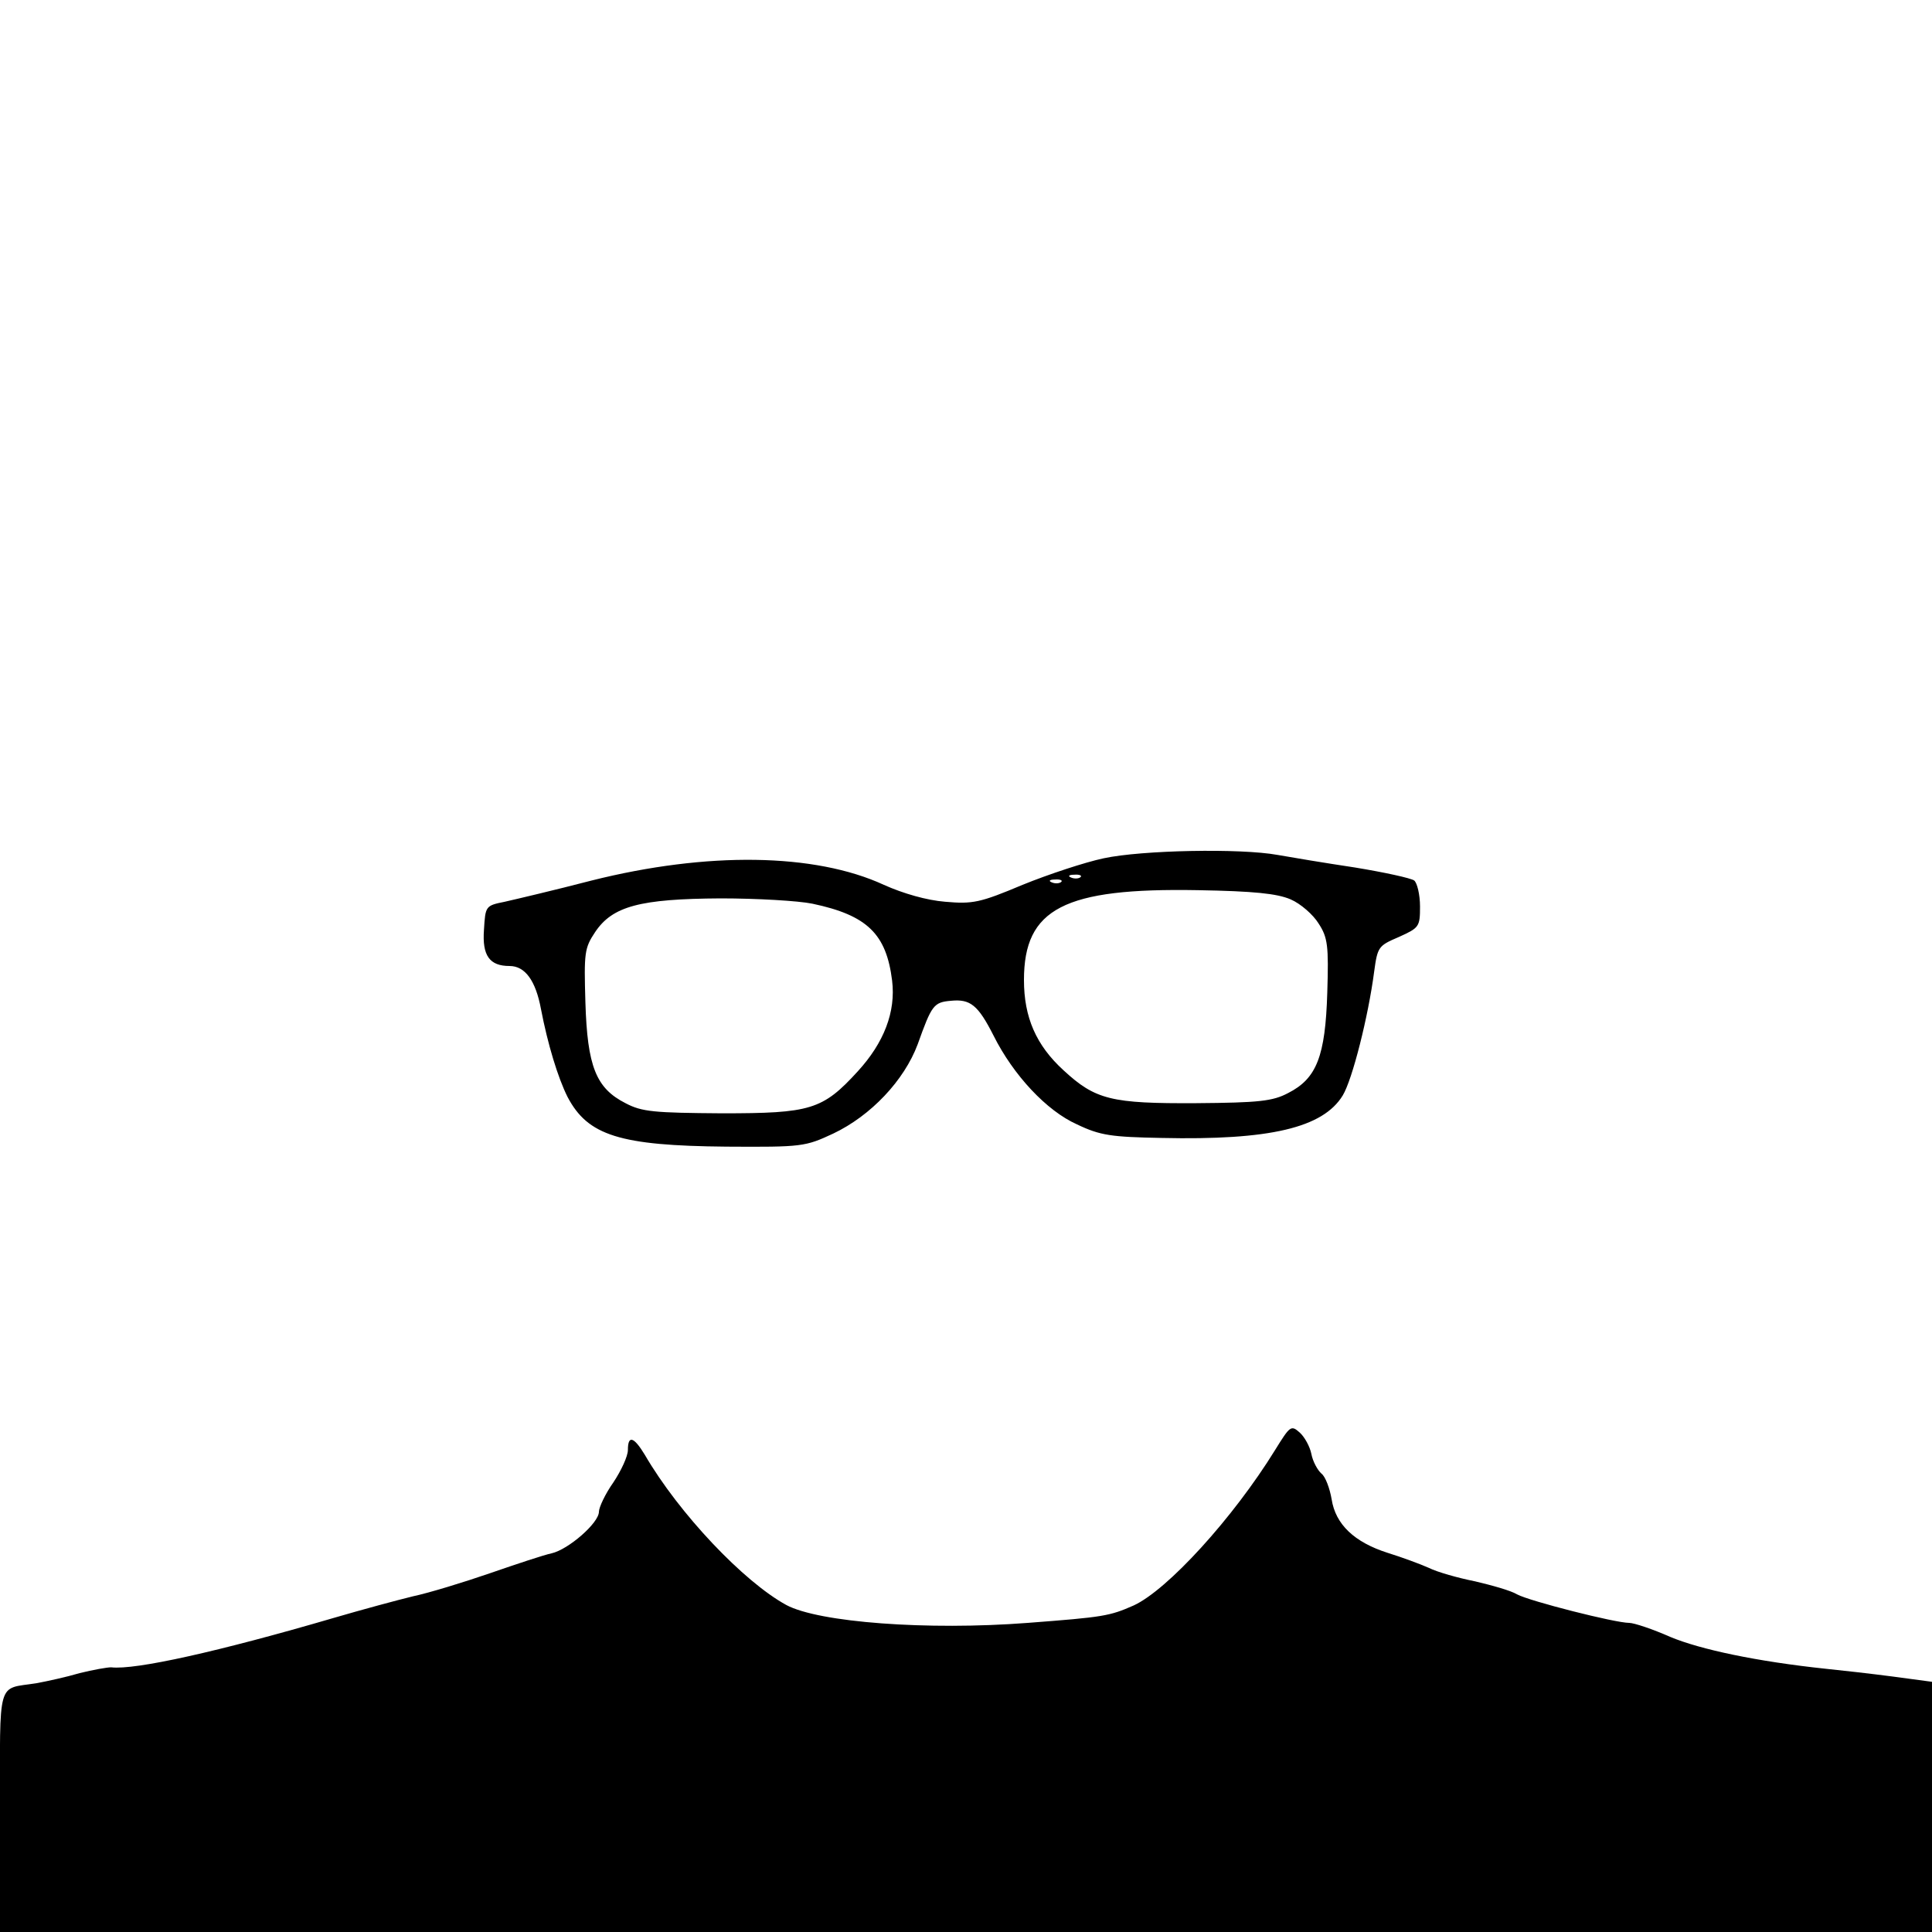
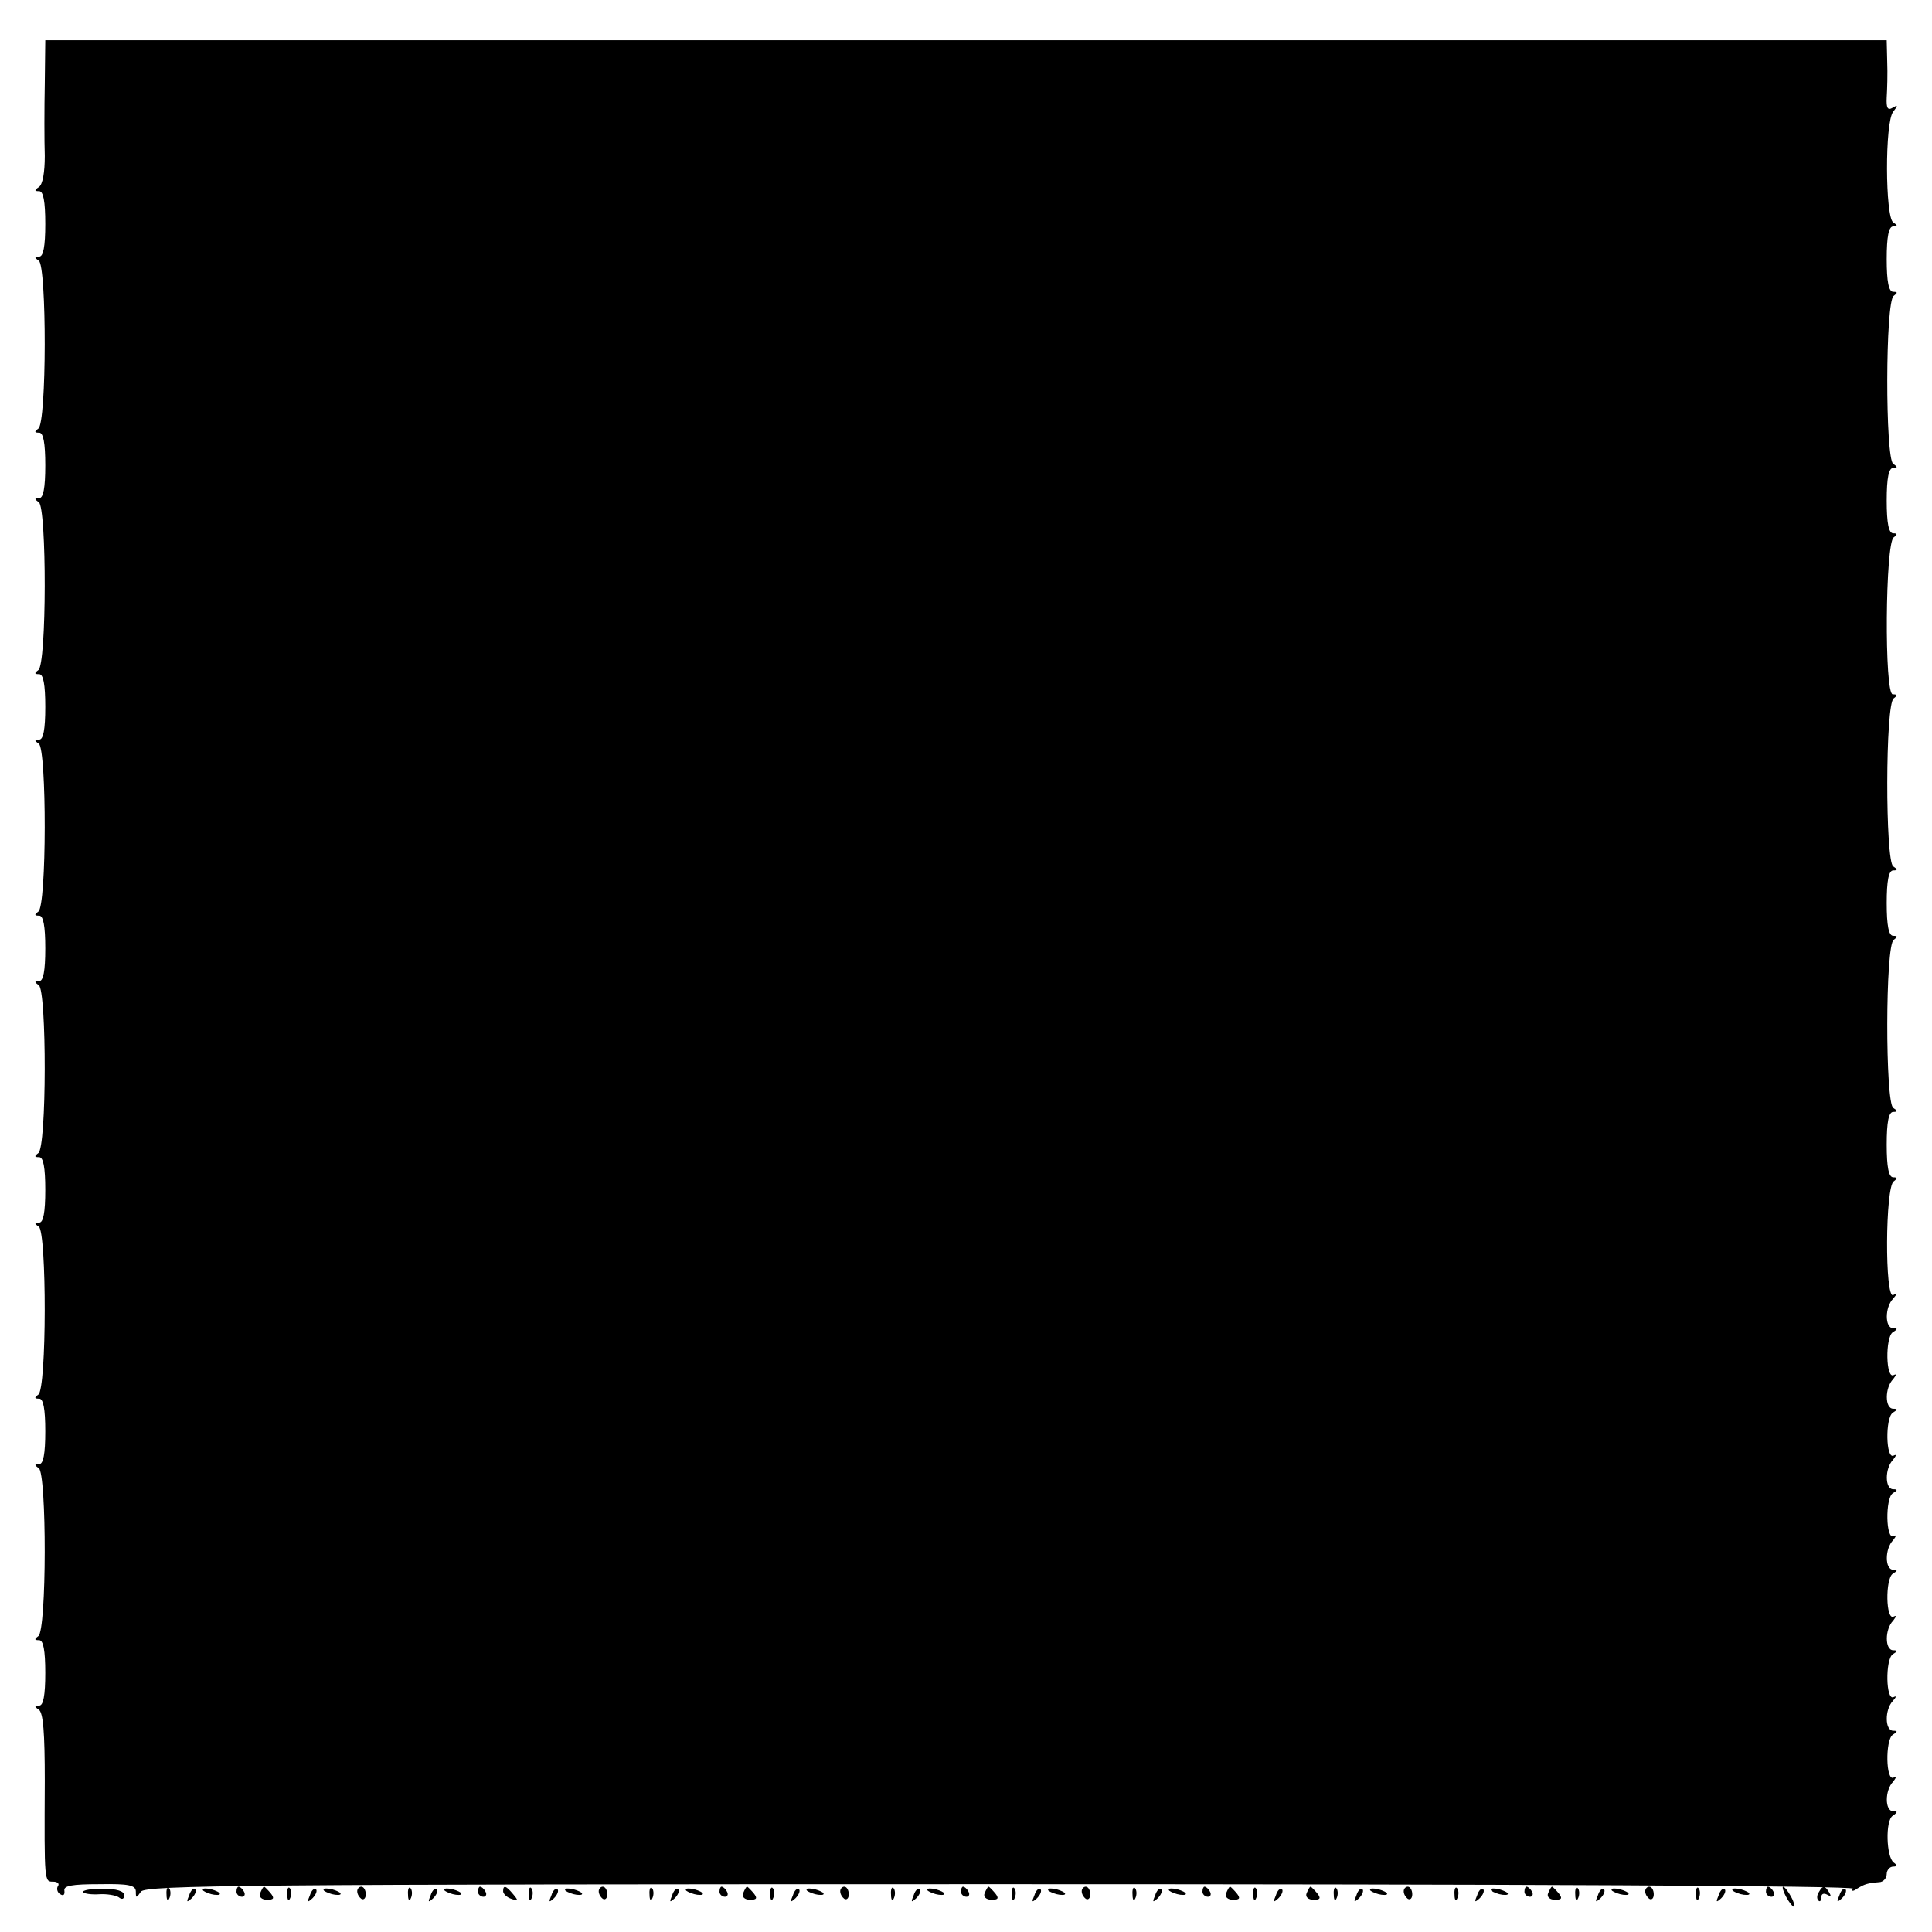
- <svg xmlns="http://www.w3.org/2000/svg" version="1.0" width="16pt" height="16pt" viewBox="0 0 16 16" preserveAspectRatio="xMidYMid meet">
-   <g transform="translate(0,16) scale(0.004,-0.004)" fill="#000000" stroke="none">
-     <path d="M2285 2223 c-38 -8 -114 -33 -168 -55 -88 -37 -103 -40 -160 -35 -38 3 -87 17 -127 35 -143 66 -366 69 -605 9 -77 -20 -158 -39 -180 -44 -40 -8 -40 -9 -43 -58 -4 -54 12 -75 53 -75 32 0 54 -30 65 -89 14 -73 35 -142 55 -182 42 -80 108 -101 329 -103 157 -1 163 0 221 27 78 37 147 110 175 185 29 81 33 87 69 90 40 4 56 -9 88 -72 41 -82 110 -156 173 -184 48 -23 71 -26 175 -28 224 -5 334 21 375 88 20 33 53 164 65 256 7 52 9 54 51 72 42 19 44 21 44 63 0 25 -6 49 -12 54 -7 5 -62 17 -123 27 -60 9 -132 21 -160 26 -77 14 -281 10 -360 -7z m-48 -39 c-3 -3 -12 -4 -19 -1 -8 3 -5 6 6 6 11 1 17 -2 13 -5z m-40 -10 c-3 -3 -12 -4 -19 -1 -8 3 -5 6 6 6 11 1 17 -2 13 -5z m475 -36 c21 -9 47 -32 58 -50 19 -29 21 -46 18 -143 -4 -132 -22 -178 -81 -208 -32 -17 -61 -20 -190 -21 -176 -1 -209 7 -275 68 -57 52 -82 110 -82 187 0 148 83 191 360 186 116 -2 164 -7 192 -19z m-990 -9 c114 -24 153 -63 165 -159 8 -65 -17 -129 -71 -188 -73 -80 -98 -87 -281 -87 -141 1 -166 3 -200 21 -61 31 -79 76 -83 209 -3 102 -2 112 20 145 36 54 93 69 260 70 75 0 161 -5 190 -11z" />
-     <path d="M2640 998 c-87 -141 -223 -290 -293 -322 -50 -22 -62 -24 -219 -36 -208 -16 -433 1 -500 37 -88 48 -222 189 -293 311 -23 38 -35 41 -35 10 0 -13 -14 -43 -30 -67 -17 -24 -30 -52 -30 -61 0 -23 -63 -78 -98 -86 -15 -3 -72 -22 -127 -41 -55 -19 -127 -41 -160 -48 -33 -8 -107 -28 -165 -45 -236 -69 -410 -108 -460 -102 -8 0 -37 -5 -65 -12 -27 -8 -68 -17 -90 -21 -82 -13 -75 13 -75 -266 l0 -249 2000 0 2000 0 0 259 0 259 -82 11 c-46 6 -108 13 -138 16 -142 15 -260 40 -322 66 -36 16 -75 29 -85 29 -29 0 -206 45 -232 59 -13 8 -53 19 -87 27 -35 7 -78 19 -96 28 -18 8 -56 22 -85 31 -69 22 -108 59 -116 111 -4 23 -13 47 -21 53 -8 7 -18 25 -21 41 -3 15 -14 35 -24 44 -18 16 -20 14 -51 -36z" />
+ <svg xmlns="http://www.w3.org/2000/svg" version="1.0" width="384pt" height="384pt" viewBox="0 0 384 384" preserveAspectRatio="xMidYMid meet">
+   <g transform="translate(0,384) scale(0.1,-0.1)" fill="#000000" stroke="none">
+     <path d="M89 3673 c-1 -49 -1 -113 0 -143 0 -32 -4 -57 -12 -62 -9 -6 -9 -8 1 -8 8 0 12 -20 12 -65 0 -45 -4 -65 -12 -65 -10 0 -10 -2 -1 -8 16 -10 16 -324 -1 -334 -8 -6 -8 -8 2 -8 8 0 12 -20 12 -65 0 -45 -4 -65 -12 -65 -10 0 -10 -2 -1 -8 16 -10 16 -324 -1 -334 -8 -6 -8 -8 2 -8 8 0 12 -20 12 -65 0 -45 -4 -65 -12 -65 -10 0 -10 -2 -1 -8 16 -10 16 -324 -1 -334 -8 -6 -8 -8 2 -8 8 0 12 -20 12 -65 0 -45 -4 -65 -12 -65 -10 0 -10 -2 -1 -8 16 -10 16 -324 -1 -334 -8 -6 -8 -8 2 -8 8 0 12 -20 12 -65 0 -45 -4 -65 -12 -65 -10 0 -10 -2 -1 -8 16 -10 16 -324 -1 -334 -8 -6 -8 -8 2 -8 8 0 12 -20 12 -65 0 -45 -4 -65 -12 -65 -10 0 -10 -2 -1 -8 16 -10 16 -324 -1 -334 -8 -6 -8 -8 2 -8 8 0 12 -20 12 -65 0 -45 -4 -65 -12 -65 -10 0 -10 -2 -1 -8 9 -6 12 -46 12 -142 -1 -203 -1 -200 17 -200 8 0 13 -4 9 -9 -3 -5 -1 -13 5 -16 6 -4 9 -1 8 7 -2 10 15 13 70 13 58 1 72 -2 72 -15 0 -13 1 -13 10 0 8 13 209 15 1709 15 1026 0 1697 -3 1694 -9 -4 -5 0 -6 8 0 15 9 20 11 44 13 8 0 15 8 15 16 0 8 6 15 13 15 8 0 8 3 1 8 -15 11 -17 84 -2 93 10 7 10 9 1 9 -17 0 -17 42 0 59 6 8 7 11 1 8 -16 -9 -17 75 -2 85 10 6 10 8 1 8 -17 0 -17 42 -1 59 7 8 8 11 2 8 -16 -9 -17 75 -2 85 10 6 10 8 1 8 -17 0 -17 42 0 59 6 8 7 11 1 8 -16 -9 -17 75 -2 85 10 6 10 8 1 8 -17 0 -17 42 0 59 6 8 7 11 1 8 -16 -9 -17 75 -2 85 10 6 10 8 1 8 -17 0 -17 42 0 59 6 8 7 11 1 8 -16 -9 -17 75 -2 85 10 6 10 8 1 8 -17 0 -17 42 0 59 6 8 7 11 1 8 -16 -9 -17 75 -2 85 10 6 10 8 1 8 -17 0 -17 42 0 59 9 11 9 12 0 7 -17 -9 -16 215 1 226 8 6 7 8 -1 8 -9 0 -13 20 -13 65 0 45 4 65 13 65 9 0 9 2 0 8 -16 10 -16 324 1 334 8 6 8 8 -1 8 -9 0 -13 20 -13 65 0 45 4 65 13 65 9 0 9 2 0 8 -16 10 -16 324 1 334 8 6 7 8 -2 8 -17 0 -15 301 2 312 8 6 7 8 -1 8 -9 0 -13 20 -13 65 0 45 4 65 13 65 9 0 9 2 0 8 -16 10 -16 324 1 334 8 6 8 8 -1 8 -9 0 -13 20 -13 65 0 45 4 65 13 65 9 0 9 2 0 8 -16 10 -17 200 0 220 10 13 9 14 -1 8 -10 -6 -13 -1 -12 20 1 16 2 48 1 72 l-1 42 -1830 0 -1830 0 -1 -87z" />
+     <path d="M165 79 c3 -3 17 -5 32 -4 15 1 33 -2 39 -6 6 -5 11 -4 11 4 0 8 -15 13 -43 13 -23 0 -41 -3 -39 -7z" />
+     <path d="M331 74 c0 -11 3 -14 6 -6 3 7 2 16 -1 19 -3 4 -6 -2 -5 -13z" />
+     <path d="M376 73 c-6 -14 -5 -15 5 -6 7 7 10 15 7 18 -3 3 -9 -2 -12 -12z" />
+     <path d="M404 82 c4 -3 14 -7 22 -8 9 -1 13 0 10 4 -4 3 -14 7 -22 8 -9 1 -13 0 -10 -4z" />
+     <path d="M470 80 c0 -5 5 -10 11 -10 5 0 7 5 4 10 -3 6 -8 10 -11 10 -2 0 -4 -4 -4 -10z" />
+     <path d="M517 77 c-3 -7 3 -13 14 -13 13 0 15 3 7 13 -6 7 -12 13 -13 13 -2 0 -5 -6 -8 -13z" />
+     <path d="M571 74 c0 -11 3 -14 6 -6 3 7 2 16 -1 19 -3 4 -6 -2 -5 -13z" />
+     <path d="M616 73 c-6 -14 -5 -15 5 -6 7 7 10 15 7 18 -3 3 -9 -2 -12 -12z" />
+     <path d="M644 82 c4 -3 14 -7 22 -8 9 -1 13 0 10 4 -4 3 -14 7 -22 8 -9 1 -13 0 -10 -4z" />
+     <path d="M710 81 c0 -6 4 -12 8 -15 5 -3 9 1 9 9 0 8 -4 15 -9 15 -4 0 -8 -4 -8 -9z" />
+     <path d="M811 74 c0 -11 3 -14 6 -6 3 7 2 16 -1 19 -3 4 -6 -2 -5 -13z" />
+     <path d="M856 73 c-6 -14 -5 -15 5 -6 7 7 10 15 7 18 -3 3 -9 -2 -12 -12z" />
+     <path d="M884 82 c4 -3 14 -7 22 -8 9 -1 13 0 10 4 -4 3 -14 7 -22 8 -9 1 -13 0 -10 -4z" />
+     <path d="M950 80 c0 -5 5 -10 11 -10 5 0 7 5 4 10 -3 6 -8 10 -11 10 -2 0 -4 -4 -4 -10z" />
+     <path d="M1000 81 c0 -5 7 -12 16 -15 14 -5 15 -4 4 9 -14 17 -20 19 -20 6z" />
+     <path d="M1051 74 c0 -11 3 -14 6 -6 3 7 2 16 -1 19 -3 4 -6 -2 -5 -13z" />
+     <path d="M1096 73 c-6 -14 -5 -15 5 -6 7 7 10 15 7 18 -3 3 -9 -2 -12 -12z" />
+     <path d="M1124 82 c4 -3 14 -7 22 -8 9 -1 13 0 10 4 -4 3 -14 7 -22 8 -9 1 -13 0 -10 -4z" />
+     <path d="M1190 81 c0 -6 4 -12 8 -15 5 -3 9 1 9 9 0 8 -4 15 -9 15 -4 0 -8 -4 -8 -9z" />
+     <path d="M1291 74 c0 -11 3 -14 6 -6 3 7 2 16 -1 19 -3 4 -6 -2 -5 -13z" />
+     <path d="M1336 73 c-6 -14 -5 -15 5 -6 7 7 10 15 7 18 -3 3 -9 -2 -12 -12z" />
+     <path d="M1364 82 c4 -3 14 -7 22 -8 9 -1 13 0 10 4 -4 3 -14 7 -22 8 -9 1 -13 0 -10 -4z" />
+     <path d="M1430 80 c0 -5 5 -10 11 -10 5 0 7 5 4 10 -3 6 -8 10 -11 10 -2 0 -4 -4 -4 -10z" />
+     <path d="M1477 77 c-3 -7 3 -13 14 -13 13 0 15 3 7 13 -6 7 -12 13 -13 13 -2 0 -5 -6 -8 -13z" />
+     <path d="M1531 74 c0 -11 3 -14 6 -6 3 7 2 16 -1 19 -3 4 -6 -2 -5 -13z" />
+     <path d="M1576 73 c-6 -14 -5 -15 5 -6 7 7 10 15 7 18 -3 3 -9 -2 -12 -12z" />
+     <path d="M1604 82 c4 -3 14 -7 22 -8 9 -1 13 0 10 4 -4 3 -14 7 -22 8 -9 1 -13 0 -10 -4z" />
+     <path d="M1670 81 c0 -6 4 -12 8 -15 5 -3 9 1 9 9 0 8 -4 15 -9 15 -4 0 -8 -4 -8 -9z" />
+     <path d="M1771 74 c0 -11 3 -14 6 -6 3 7 2 16 -1 19 -3 4 -6 -2 -5 -13z" />
+     <path d="M1816 73 c-6 -14 -5 -15 5 -6 7 7 10 15 7 18 -3 3 -9 -2 -12 -12z" />
+     <path d="M1844 82 c4 -3 14 -7 22 -8 9 -1 13 0 10 4 -4 3 -14 7 -22 8 -9 1 -13 0 -10 -4z" />
+     <path d="M1910 80 c0 -5 5 -10 11 -10 5 0 7 5 4 10 -3 6 -8 10 -11 10 -2 0 -4 -4 -4 -10z" />
+     <path d="M1957 77 c-3 -7 3 -13 14 -13 13 0 15 3 7 13 -6 7 -12 13 -13 13 -2 0 -5 -6 -8 -13z" />
+     <path d="M2011 74 c0 -11 3 -14 6 -6 3 7 2 16 -1 19 -3 4 -6 -2 -5 -13z" />
+     <path d="M2056 73 c-6 -14 -5 -15 5 -6 7 7 10 15 7 18 -3 3 -9 -2 -12 -12z" />
+     <path d="M2084 82 c4 -3 14 -7 22 -8 9 -1 13 0 10 4 -4 3 -14 7 -22 8 -9 1 -13 0 -10 -4z" />
+     <path d="M2150 81 c0 -6 4 -12 8 -15 5 -3 9 1 9 9 0 8 -4 15 -9 15 -4 0 -8 -4 -8 -9z" />
+     <path d="M2251 74 c0 -11 3 -14 6 -6 3 7 2 16 -1 19 -3 4 -6 -2 -5 -13z" />
+     <path d="M2296 73 c-6 -14 -5 -15 5 -6 7 7 10 15 7 18 -3 3 -9 -2 -12 -12z" />
+     <path d="M2324 82 c4 -3 14 -7 22 -8 9 -1 13 0 10 4 -4 3 -14 7 -22 8 -9 1 -13 0 -10 -4z" />
+     <path d="M2390 80 c0 -5 5 -10 11 -10 5 0 7 5 4 10 -3 6 -8 10 -11 10 -2 0 -4 -4 -4 -10z" />
+     <path d="M2437 77 c-3 -7 3 -13 14 -13 13 0 15 3 7 13 -6 7 -12 13 -13 13 -2 0 -5 -6 -8 -13z" />
+     <path d="M2491 74 c0 -11 3 -14 6 -6 3 7 2 16 -1 19 -3 4 -6 -2 -5 -13z" />
+     <path d="M2536 73 c-6 -14 -5 -15 5 -6 7 7 10 15 7 18 -3 3 -9 -2 -12 -12z" />
+     <path d="M2597 77 c-3 -7 3 -13 14 -13 13 0 15 3 7 13 -6 7 -12 13 -13 13 -2 0 -5 -6 -8 -13z" />
+     <path d="M2651 74 c0 -11 3 -14 6 -6 3 7 2 16 -1 19 -3 4 -6 -2 -5 -13z" />
+     <path d="M2696 73 c-6 -14 -5 -15 5 -6 7 7 10 15 7 18 -3 3 -9 -2 -12 -12z" />
+     <path d="M2724 82 c4 -3 14 -7 22 -8 9 -1 13 0 10 4 -4 3 -14 7 -22 8 -9 1 -13 0 -10 -4z" />
+     <path d="M2790 81 c0 -6 4 -12 8 -15 5 -3 9 1 9 9 0 8 -4 15 -9 15 -4 0 -8 -4 -8 -9z" />
+     <path d="M2891 74 c0 -11 3 -14 6 -6 3 7 2 16 -1 19 -3 4 -6 -2 -5 -13z" />
+     <path d="M2936 73 c-6 -14 -5 -15 5 -6 7 7 10 15 7 18 -3 3 -9 -2 -12 -12z" />
+     <path d="M2964 82 c4 -3 14 -7 22 -8 9 -1 13 0 10 4 -4 3 -14 7 -22 8 -9 1 -13 0 -10 -4z" />
+     <path d="M3030 80 c0 -5 5 -10 11 -10 5 0 7 5 4 10 -3 6 -8 10 -11 10 -2 0 -4 -4 -4 -10z" />
+     <path d="M3077 77 c-3 -7 3 -13 14 -13 13 0 15 3 7 13 -6 7 -12 13 -13 13 -2 0 -5 -6 -8 -13z" />
+     <path d="M3131 74 c0 -11 3 -14 6 -6 3 7 2 16 -1 19 -3 4 -6 -2 -5 -13z" />
+     <path d="M3176 73 c-6 -14 -5 -15 5 -6 7 7 10 15 7 18 -3 3 -9 -2 -12 -12z" />
+     <path d="M3204 82 c4 -3 14 -7 22 -8 9 -1 13 0 10 4 -4 3 -14 7 -22 8 -9 1 -13 0 -10 -4z" />
+     <path d="M3270 81 c0 -6 4 -12 8 -15 5 -3 9 1 9 9 0 8 -4 15 -9 15 -4 0 -8 -4 -8 -9z" />
+     <path d="M3371 74 c0 -11 3 -14 6 -6 3 7 2 16 -1 19 -3 4 -6 -2 -5 -13z" />
+     <path d="M3416 73 c-6 -14 -5 -15 5 -6 7 7 10 15 7 18 -3 3 -9 -2 -12 -12z" />
+     <path d="M3444 82 c4 -3 14 -7 22 -8 9 -1 13 0 10 4 -4 3 -14 7 -22 8 -9 1 -13 0 -10 -4z" />
+     <path d="M3510 80 c0 -5 5 -10 11 -10 5 0 7 5 4 10 -3 6 -8 10 -11 10 -2 0 -4 -4 -4 -10z" />
+     <path d="M3550 70 c6 -11 13 -20 16 -20 2 0 0 9 -6 20 -6 11 -13 20 -16 20 -2 0 0 -9 6 -20z" />
+     <path d="M3615 79 c-4 -6 -4 -13 -1 -16 3 -4 6 -1 6 6 0 7 5 9 12 5 7 -4 8 -3 4 4 -9 15 -13 15 -21 1z" />
+     <path d="M3656 73 c-6 -14 -5 -15 5 -6 7 7 10 15 7 18 -3 3 -9 -2 -12 -12z" />
  </g>
</svg>
